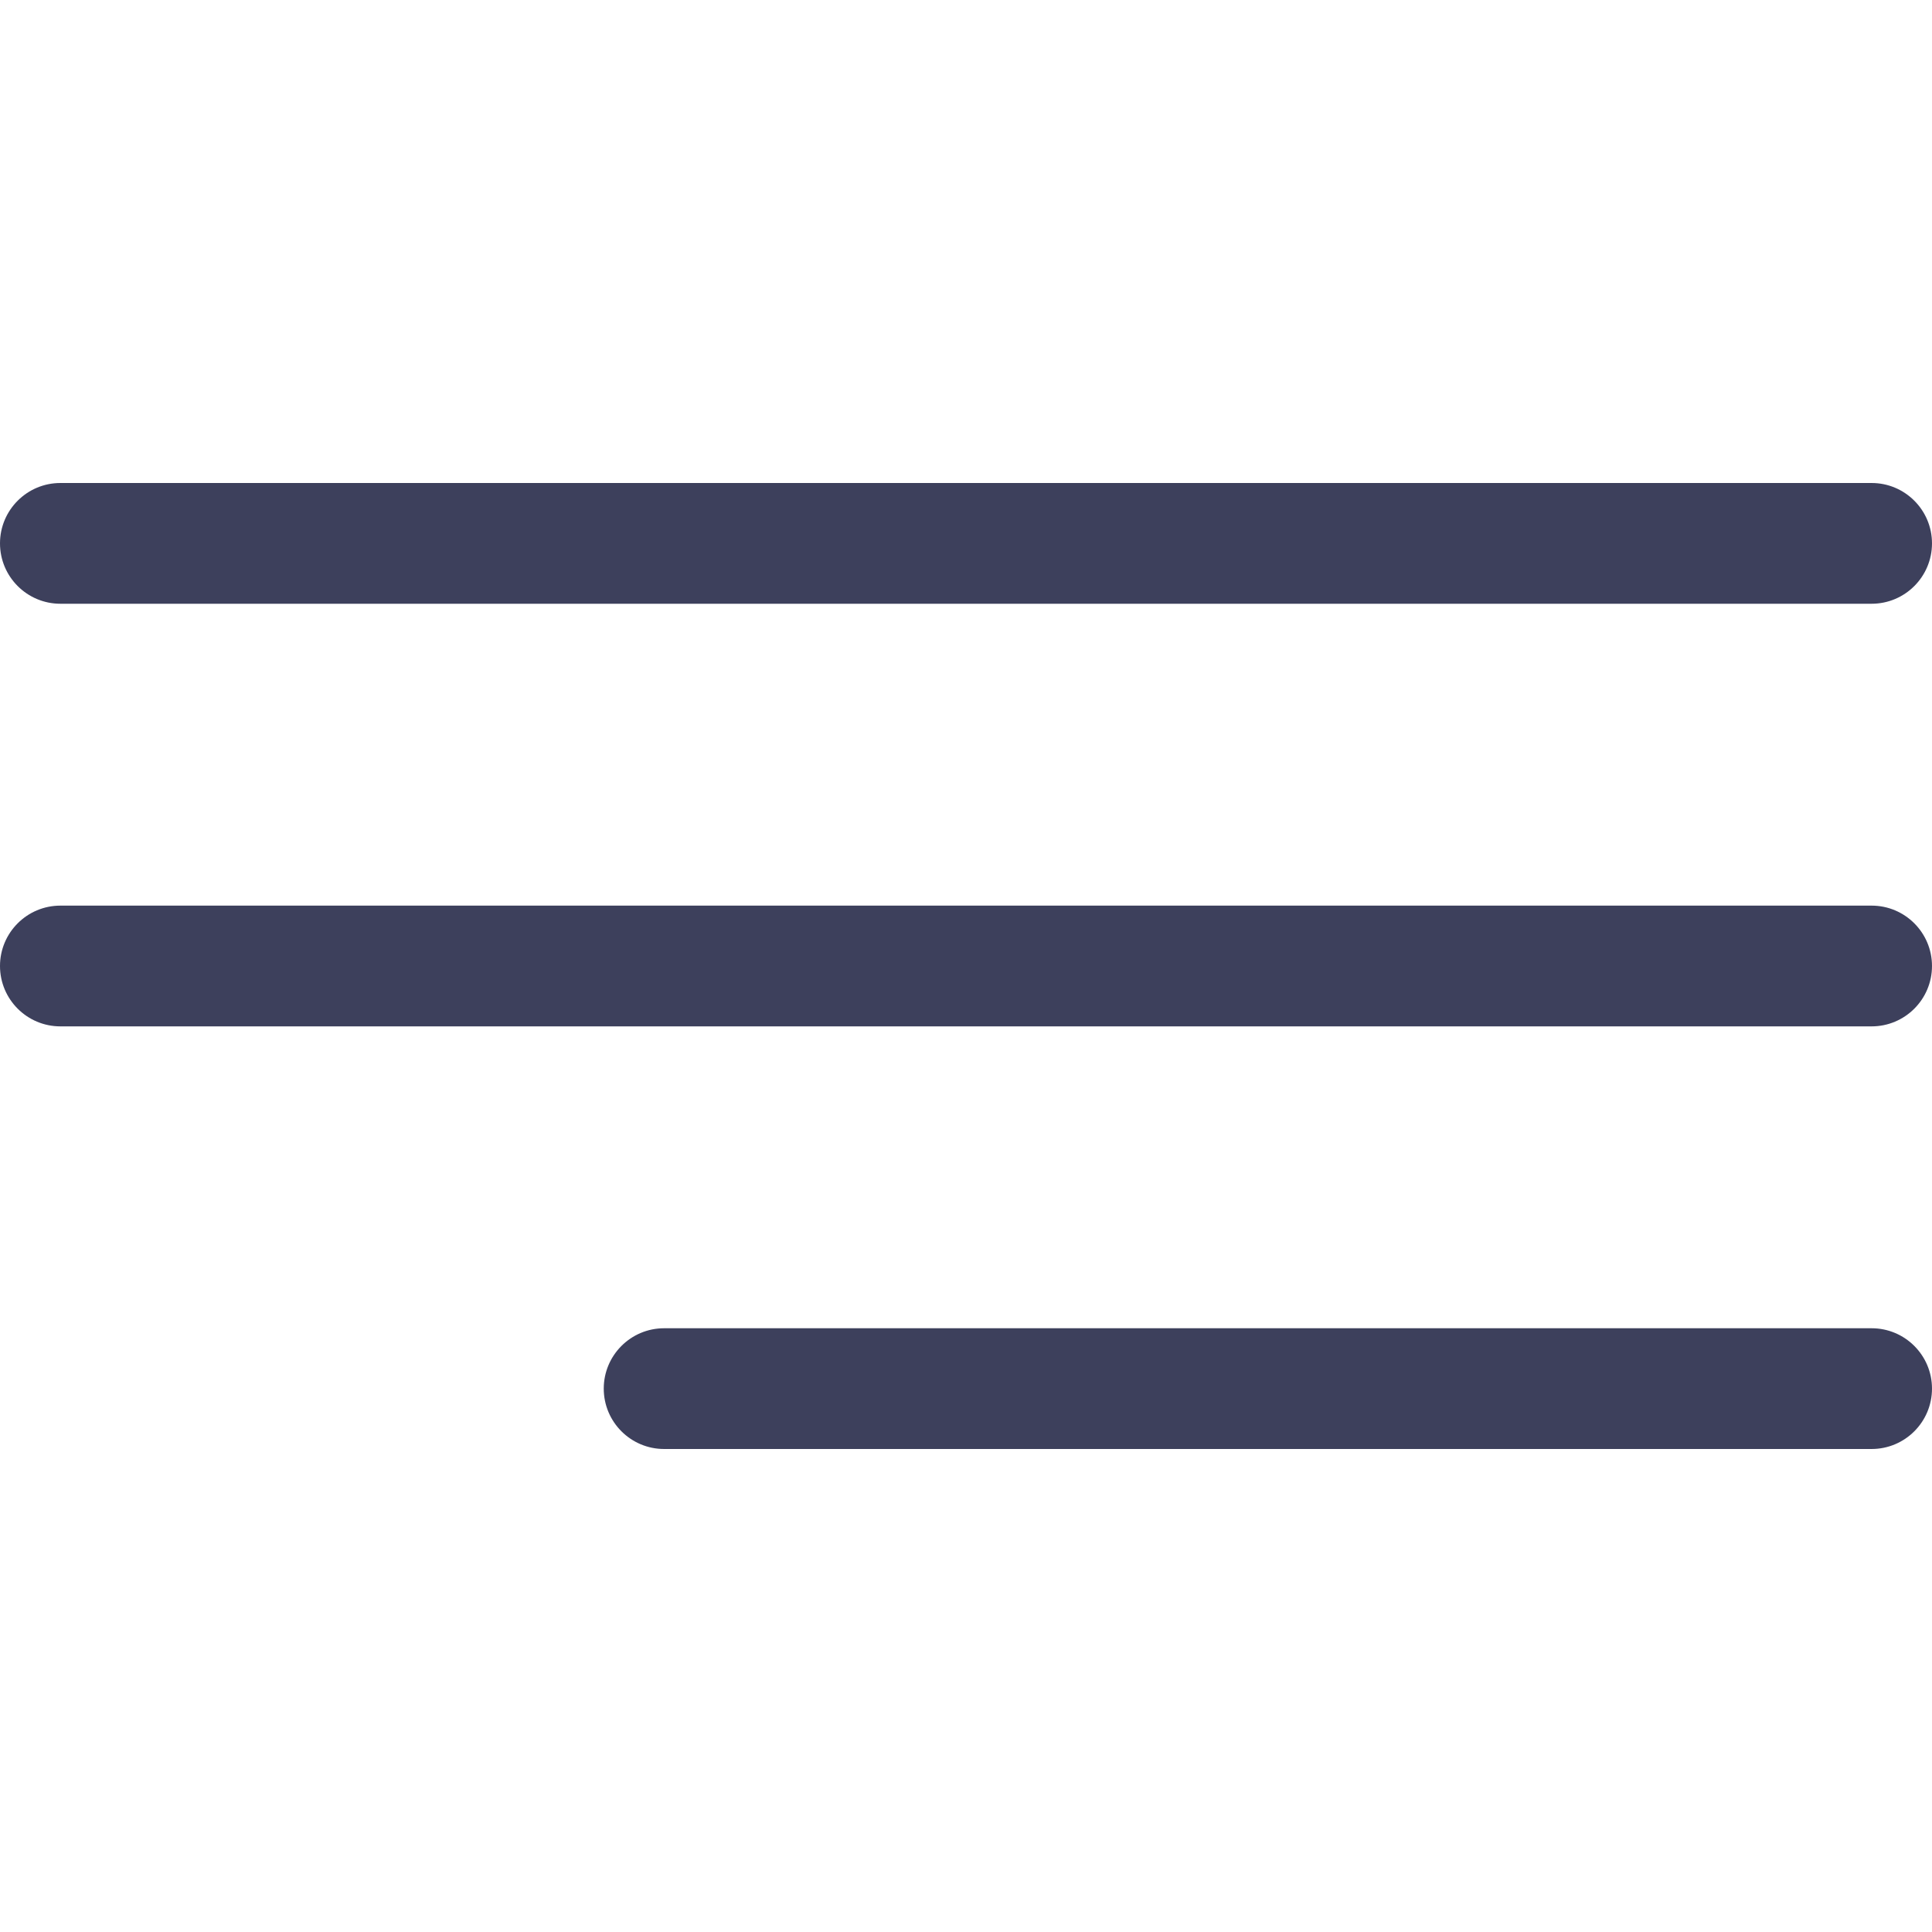
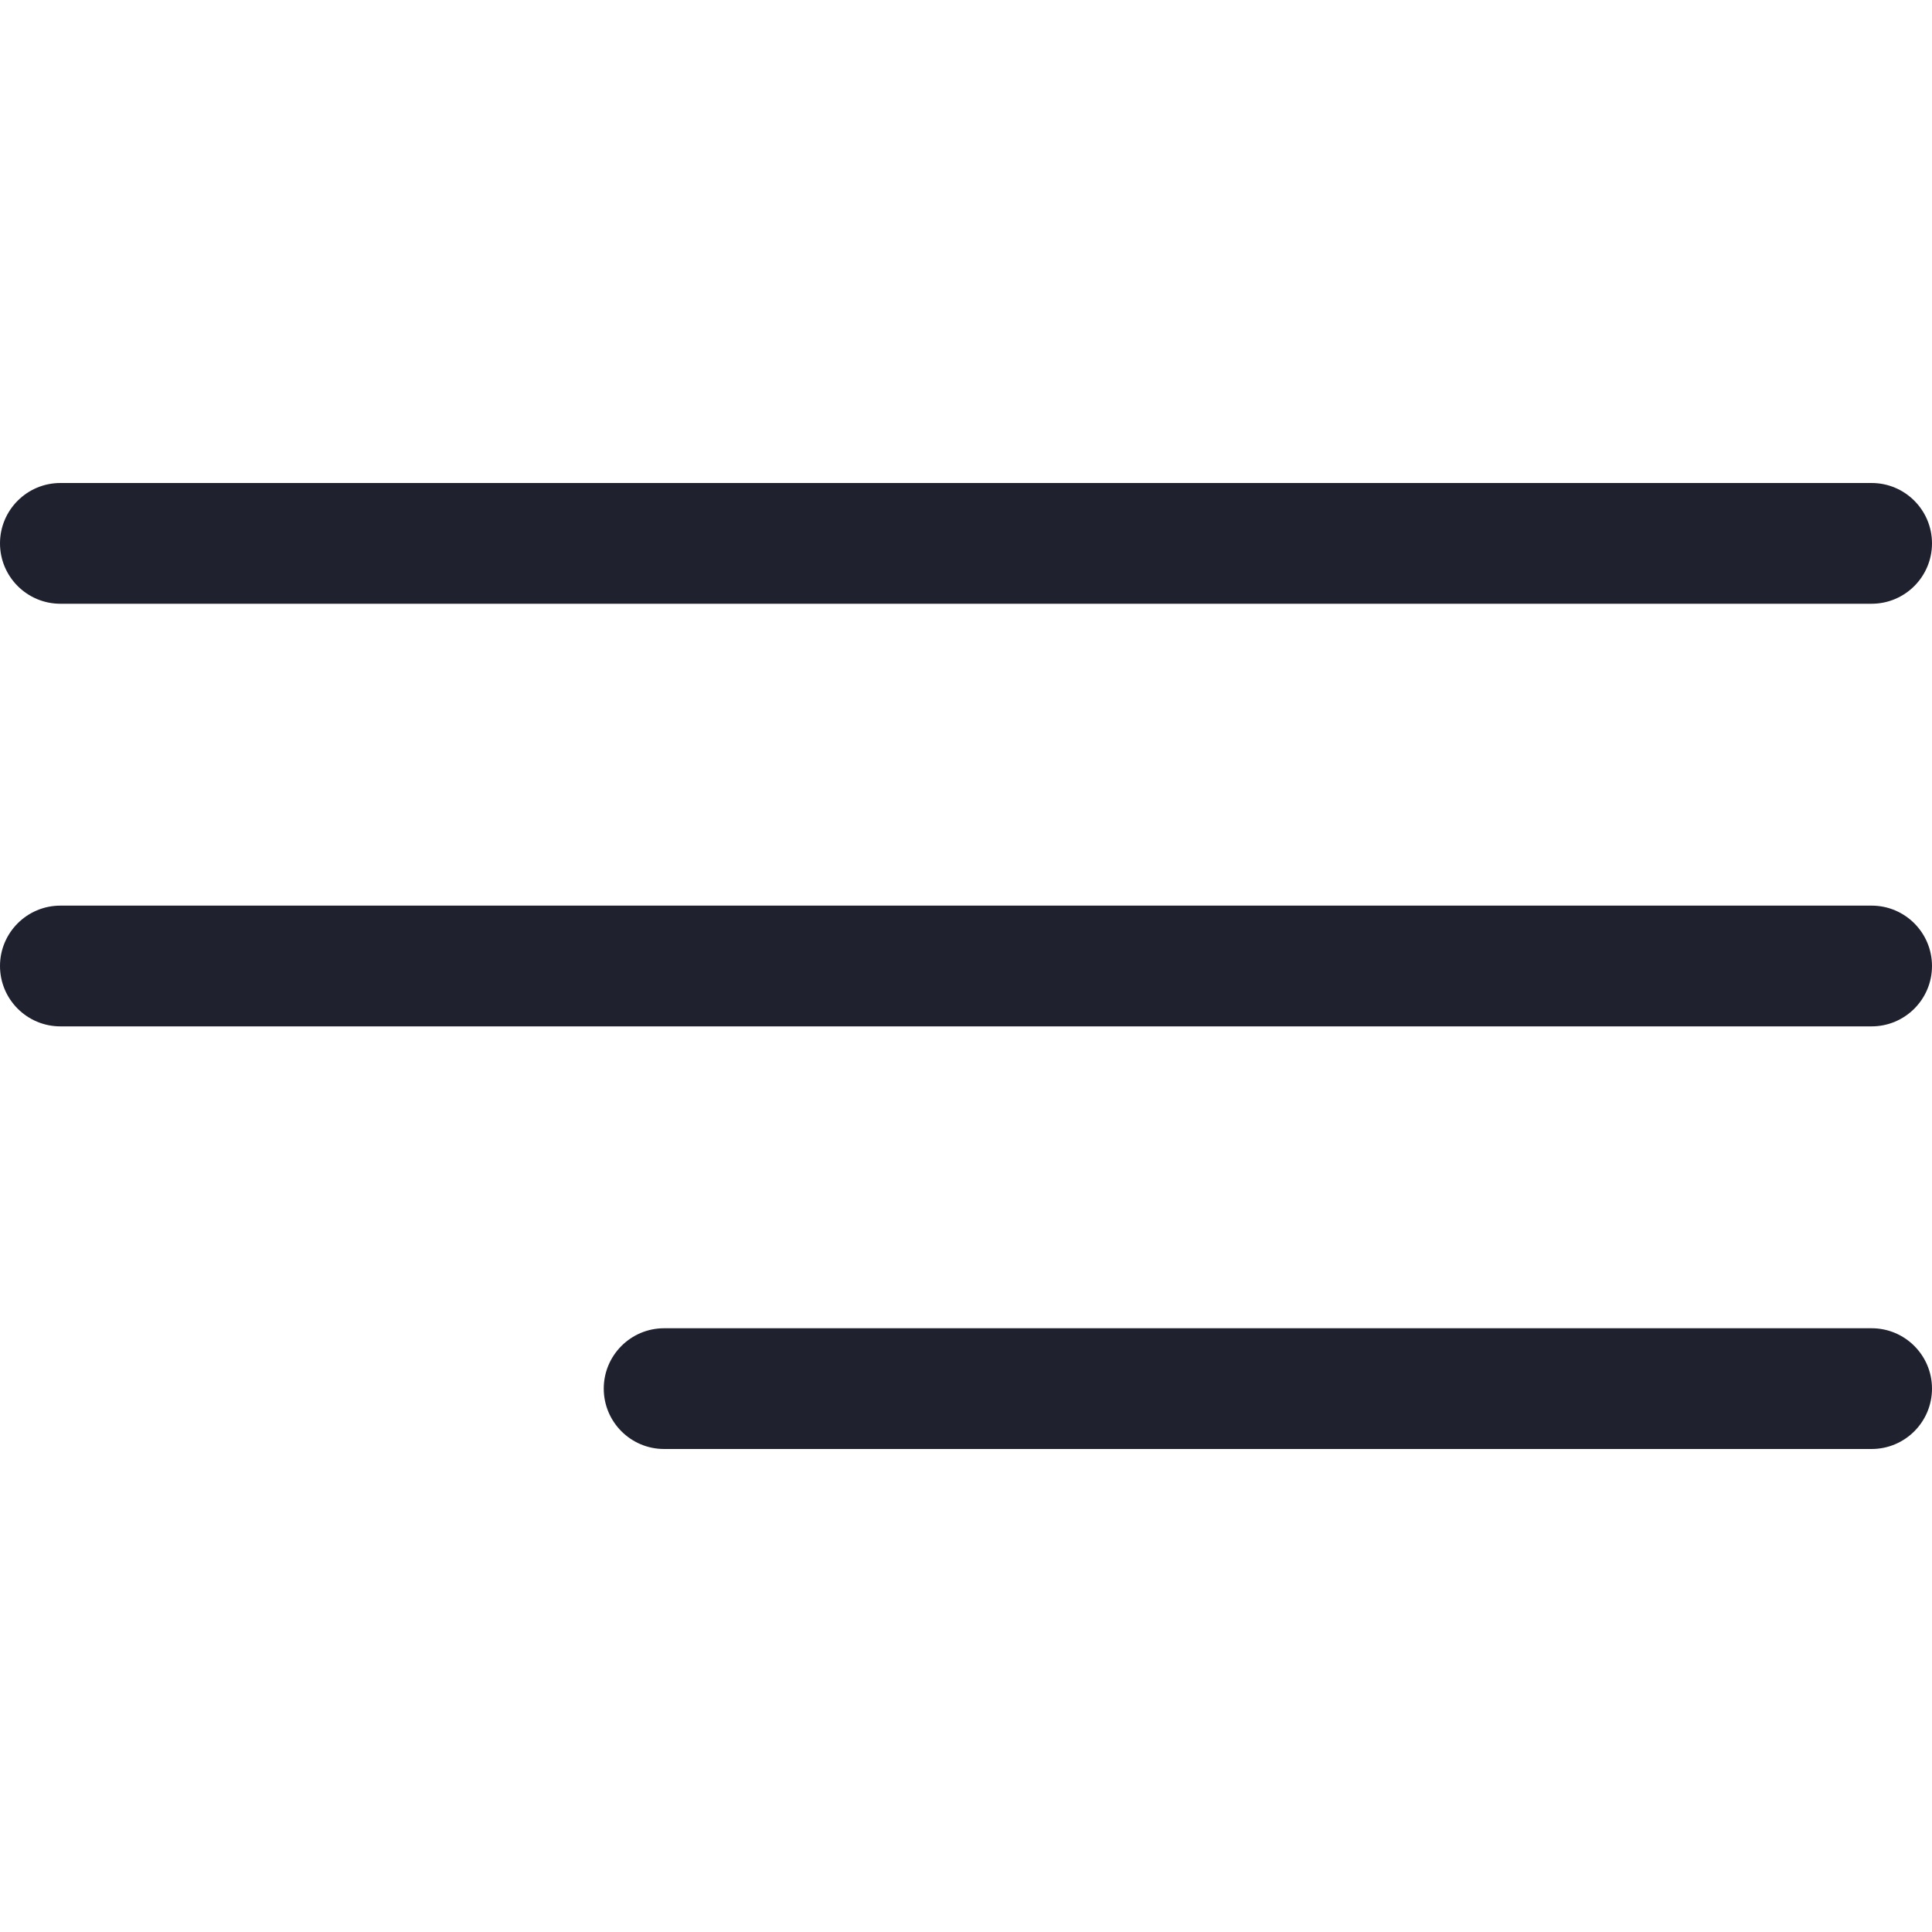
- <svg xmlns="http://www.w3.org/2000/svg" version="1.1" id="Capa_1" x="0px" y="0px" viewBox="0 0 384.97 384.97" style="fill:#3d405c;" xml:space="preserve">
+ <svg xmlns="http://www.w3.org/2000/svg" version="1.1" id="Capa_1" x="0px" y="0px" viewBox="0 0 384.97 384.97" style="fill:#20212f;" xml:space="preserve">
  <g>
    <g id="Menu_1_">
      <path d="M12.03,120.303h360.909c6.641,0,12.03-5.39,12.03-12.03c0-6.641-5.39-12.03-12.03-12.03H12.03    c-6.641,0-12.03,5.39-12.03,12.03C0,114.913,5.39,120.303,12.03,120.303z" />
      <path d="M372.939,180.455H12.03c-6.641,0-12.03,5.39-12.03,12.03s5.39,12.03,12.03,12.03h360.909c6.641,0,12.03-5.39,12.03-12.03    S379.58,180.455,372.939,180.455z" />
      <path d="M372.939,264.667H132.333c-6.641,0-12.03,5.39-12.03,12.03c0,6.641,5.39,12.03,12.03,12.03h240.606    c6.641,0,12.03-5.39,12.03-12.03C384.97,270.056,379.58,264.667,372.939,264.667z" />
    </g>
    <g>
	</g>
    <g>
	</g>
    <g>
	</g>
    <g>
	</g>
    <g>
	</g>
    <g>
	</g>
  </g>
  <g>
</g>
  <g>
</g>
  <g>
</g>
  <g>
</g>
  <g>
</g>
  <g>
</g>
  <g>
</g>
  <g>
</g>
  <g>
</g>
  <g>
</g>
  <g>
</g>
  <g>
</g>
  <g>
</g>
  <g>
</g>
  <g>
</g>
</svg>
